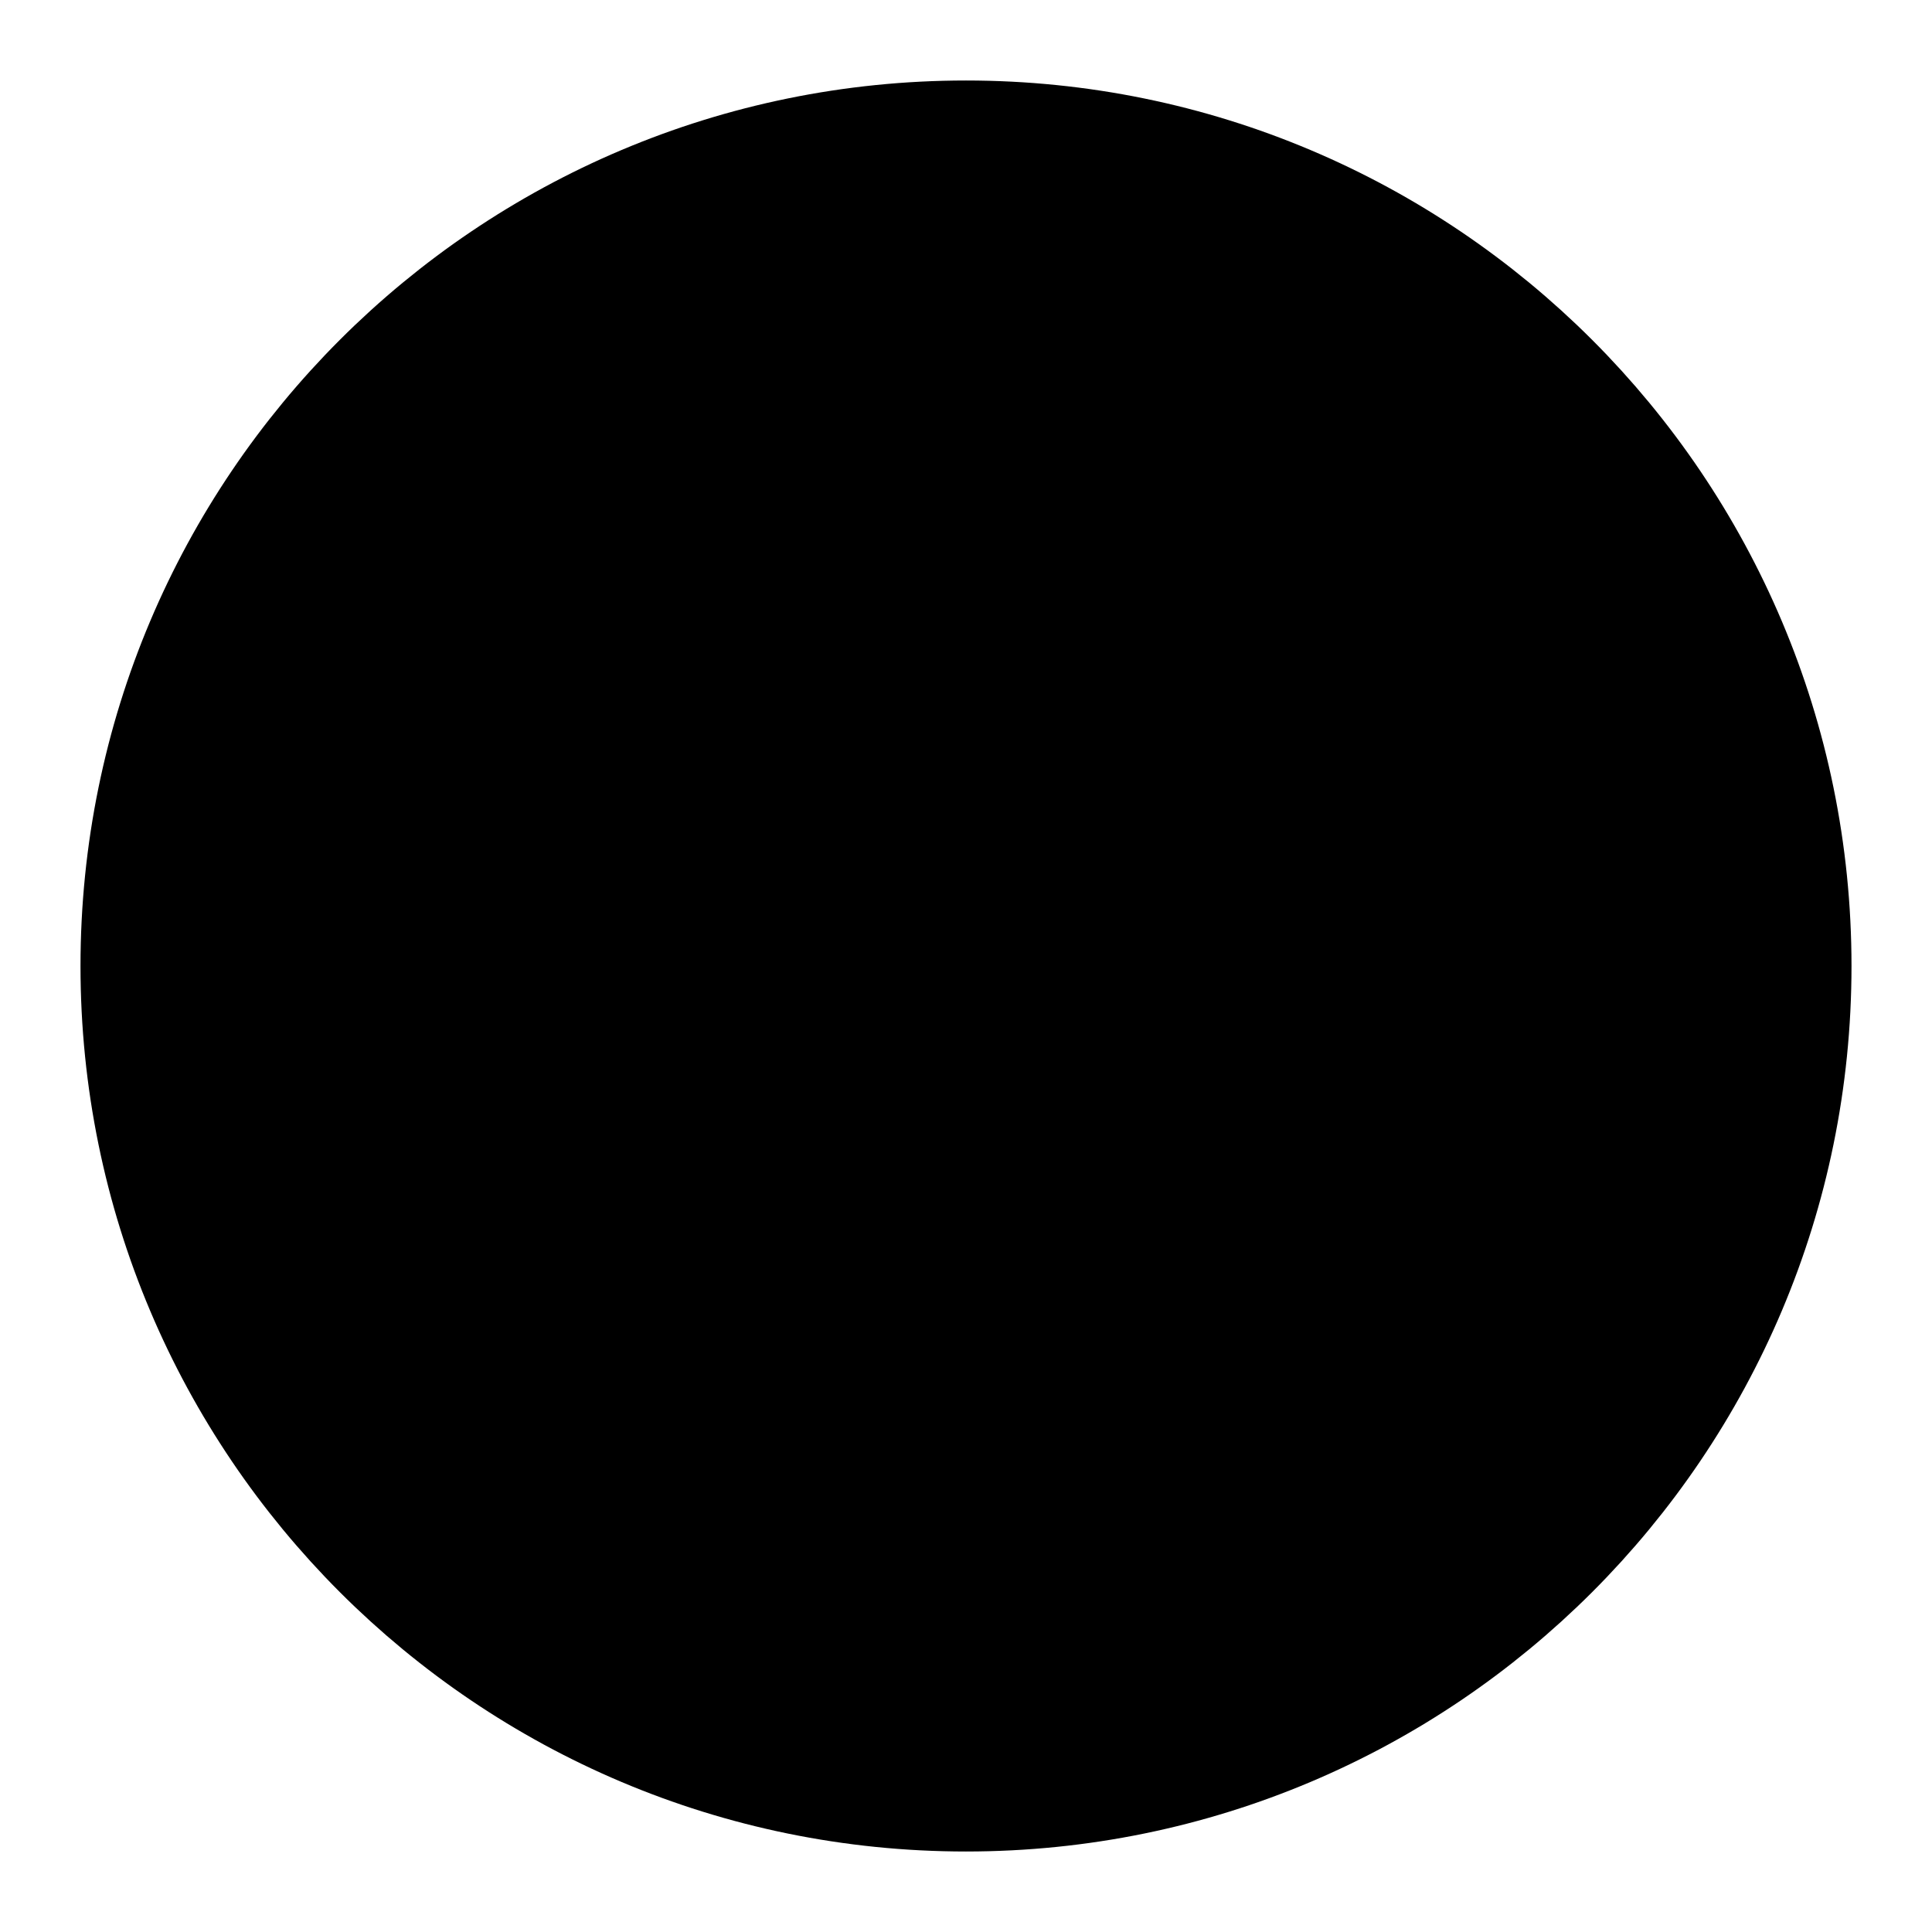
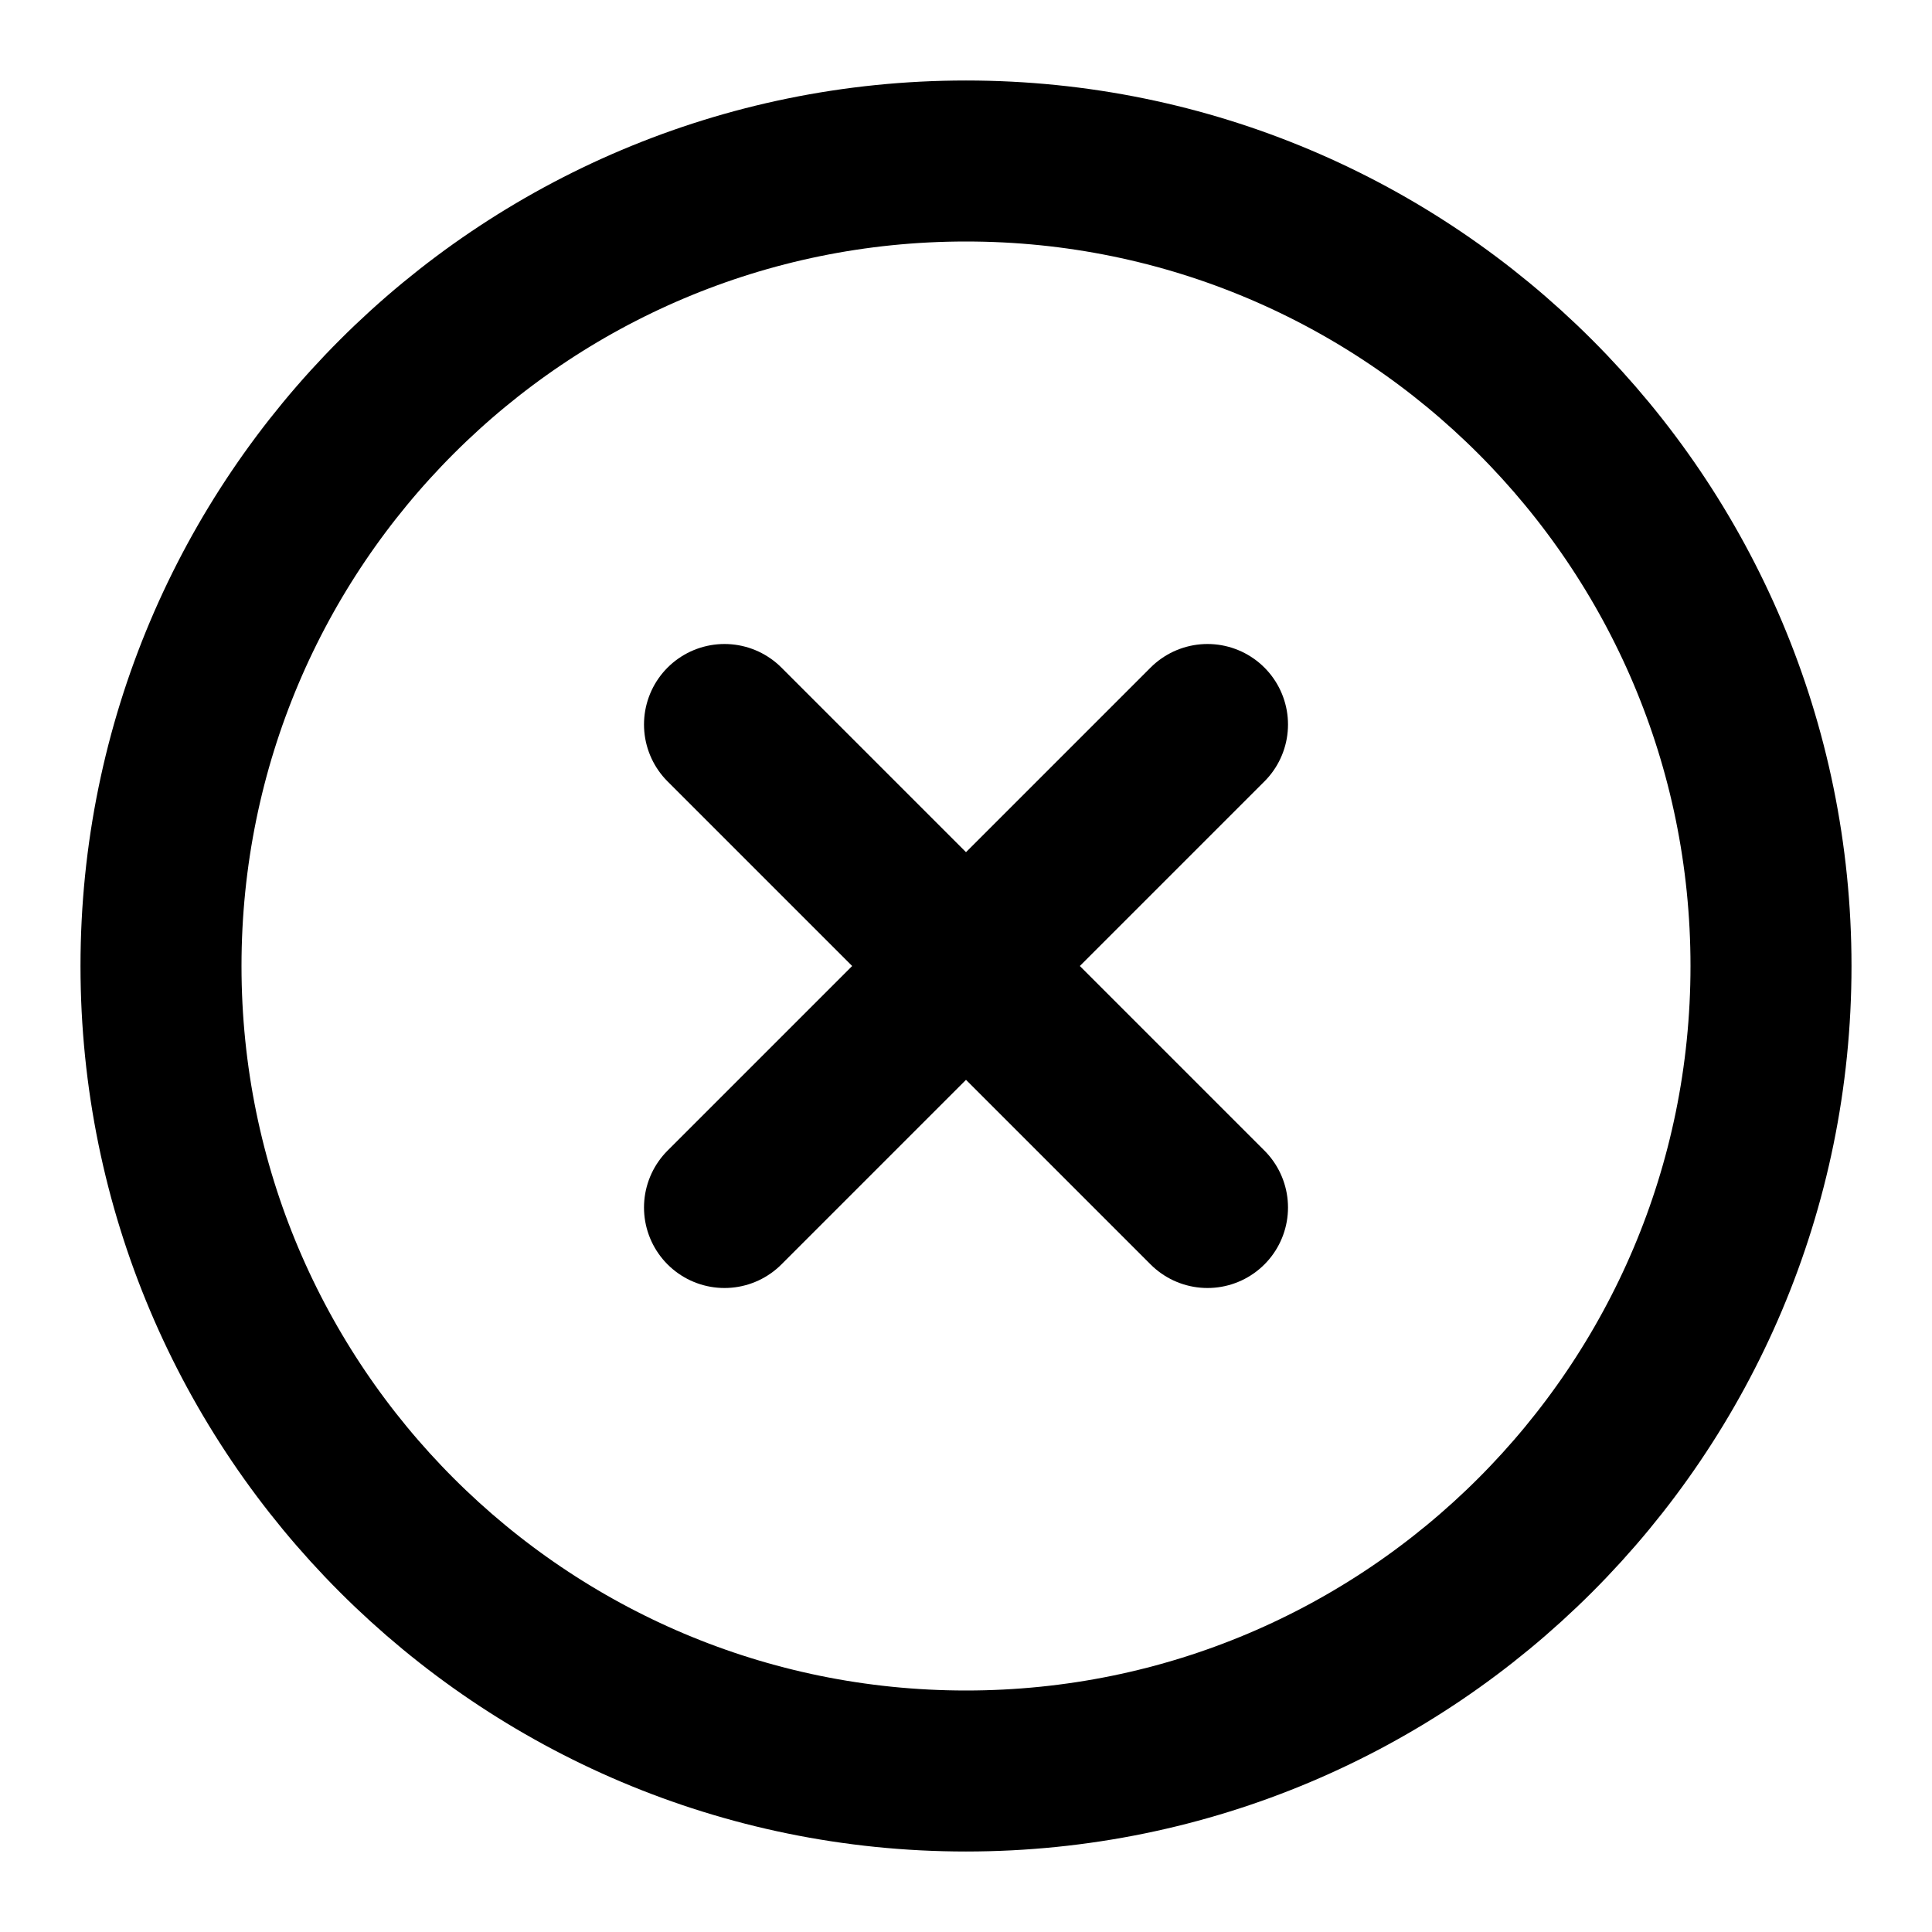
- <svg xmlns="http://www.w3.org/2000/svg" width="24" height="24" fill="currentColor" stroke="currentColor" stroke-linecap="round" stroke-linejoin="round" stroke-width="2">
-   <circle cx="12" cy="12" r="10" />
-   <path d="m15 9-6 6m0-6 6 6" />
+ <svg xmlns="http://www.w3.org/2000/svg" id="Layer_1" version="1.1" viewBox="0 0 24 24">
+   <defs>
+     <style>
+       .st0 {
+         stroke-linecap: round;
+         stroke-linejoin: round;
+       }
+ 
+       .st0, .st1 {
+         stroke: #000;
+         stroke-width: 2px;
+       }
+ 
+       .st1 {
+         fill: none;
+         stroke-miterlimit: 10;
+       }
+     </style>
+   </defs>
+   <circle class="st1" cx="12" cy="12" r="10" />
+   <path class="st0" d="M15,9l-6,6M9,9l6,6" />
</svg>
